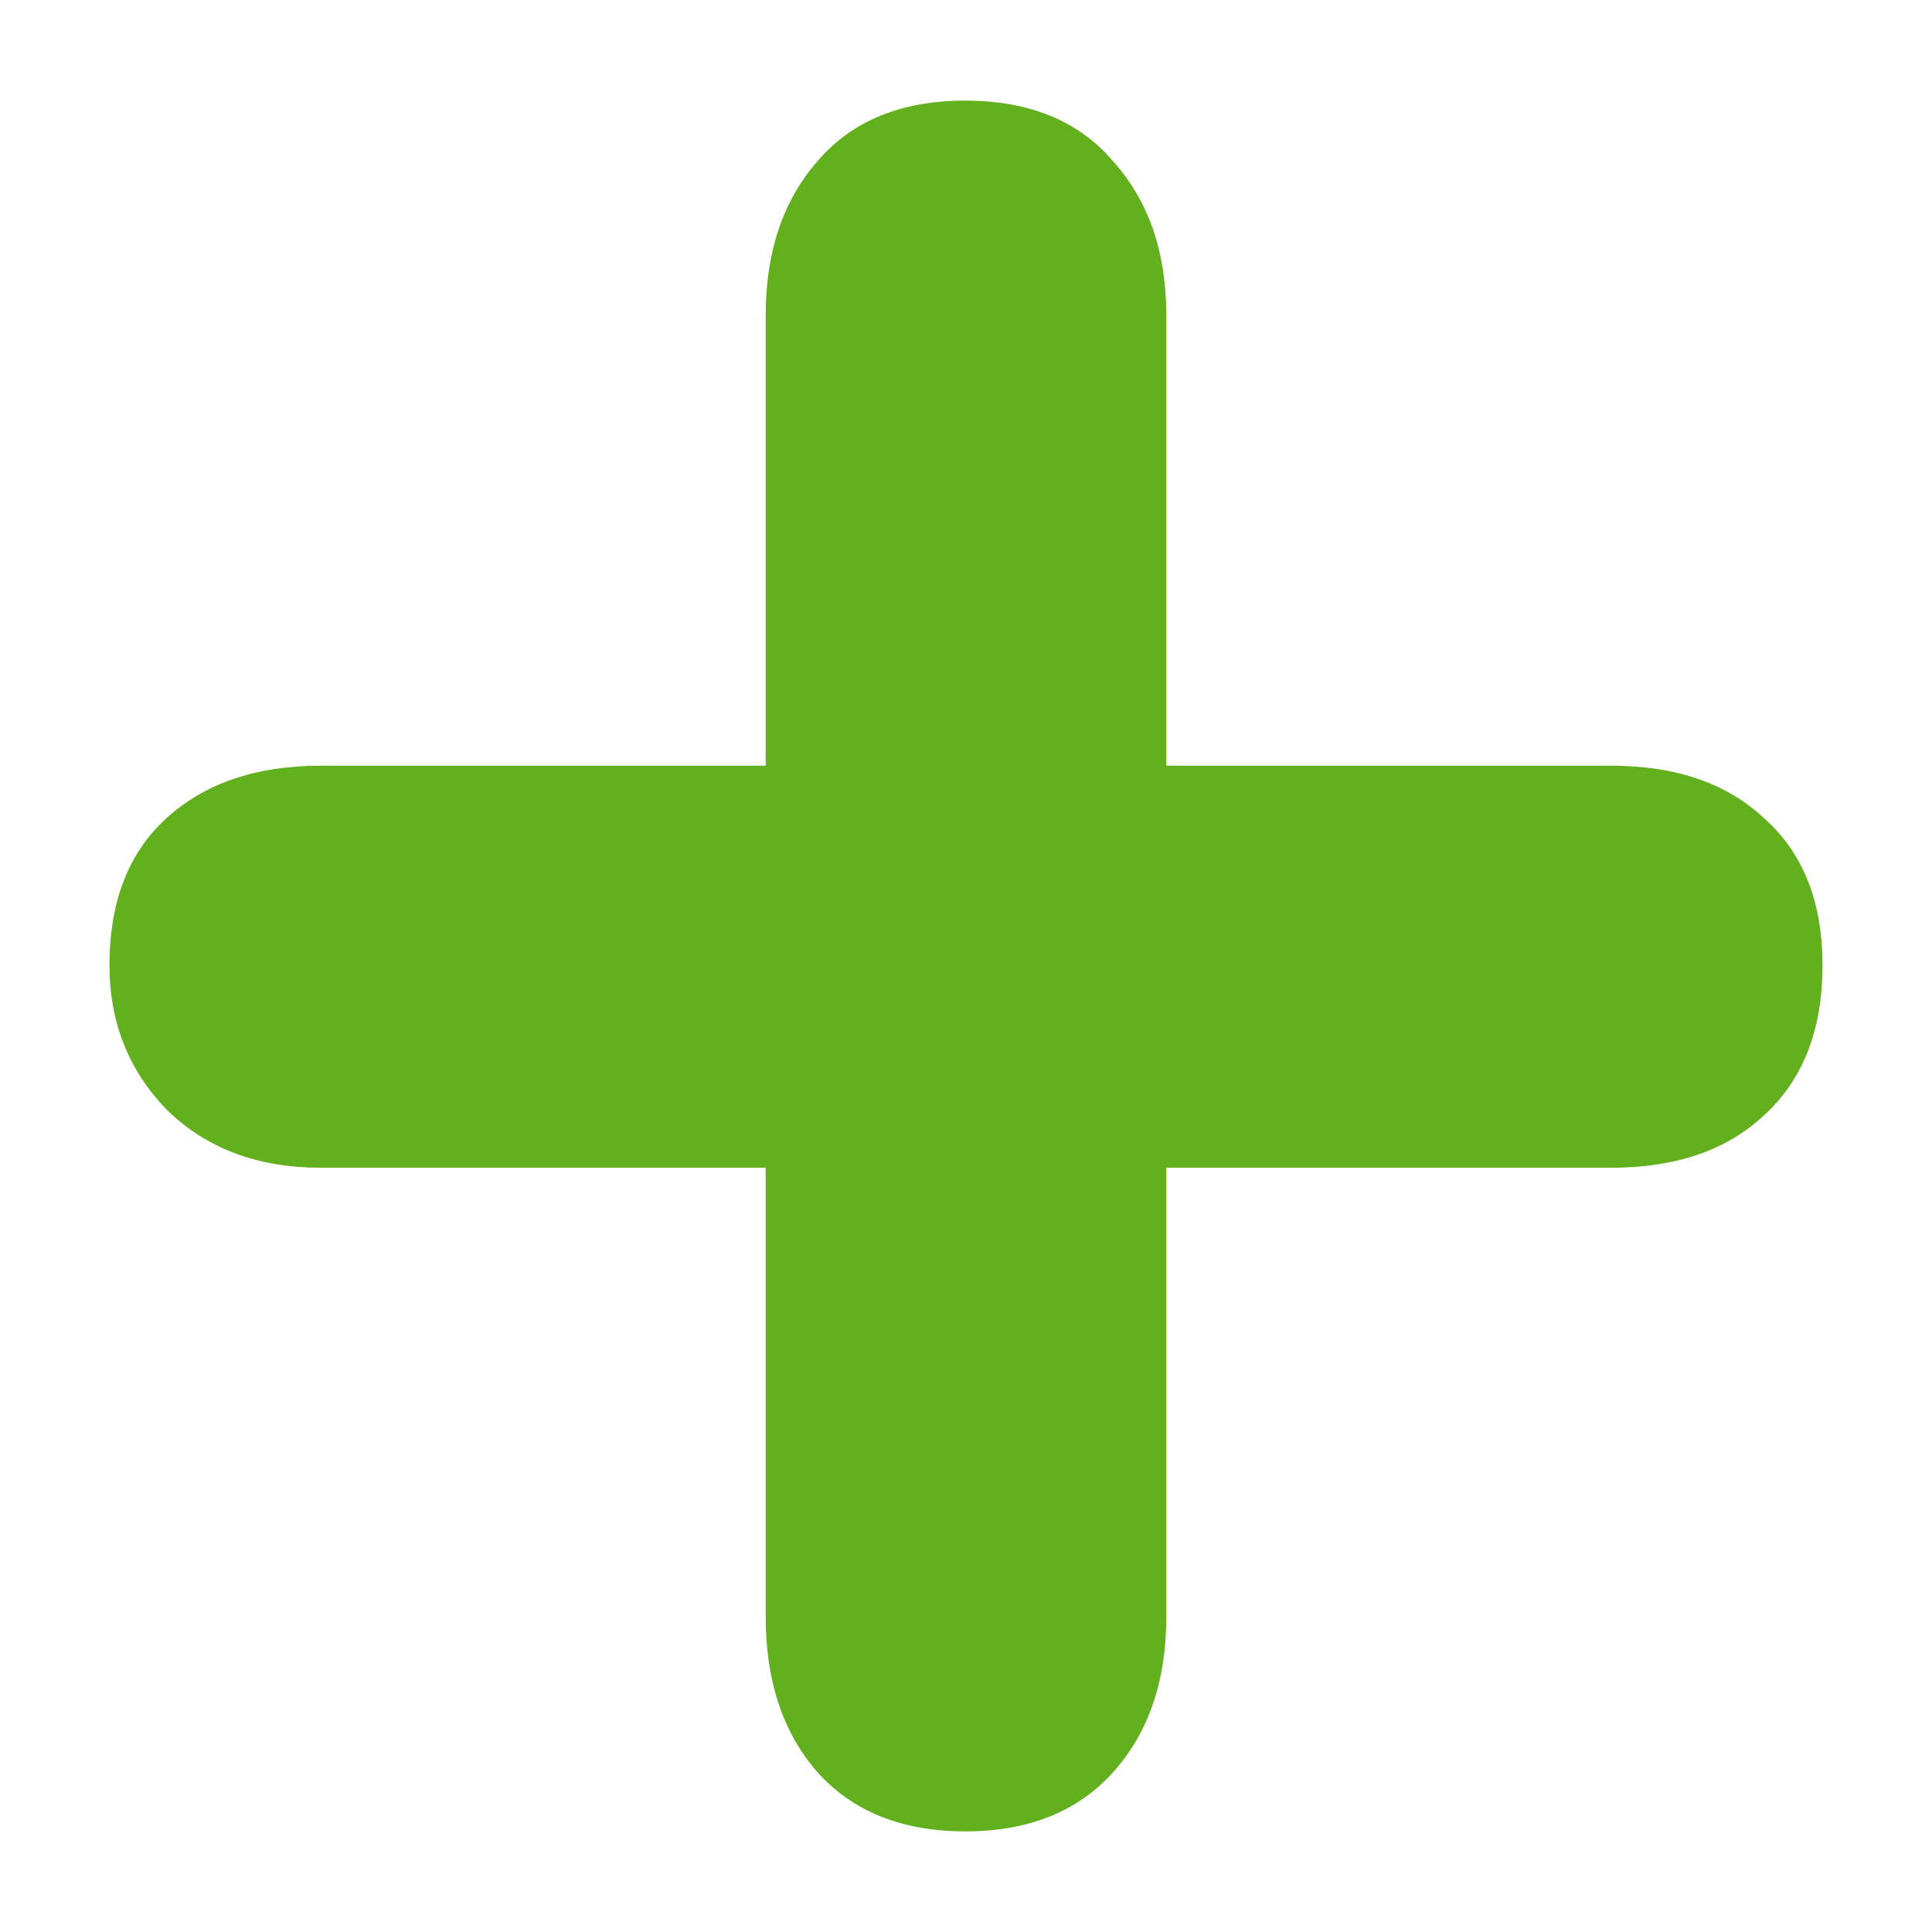
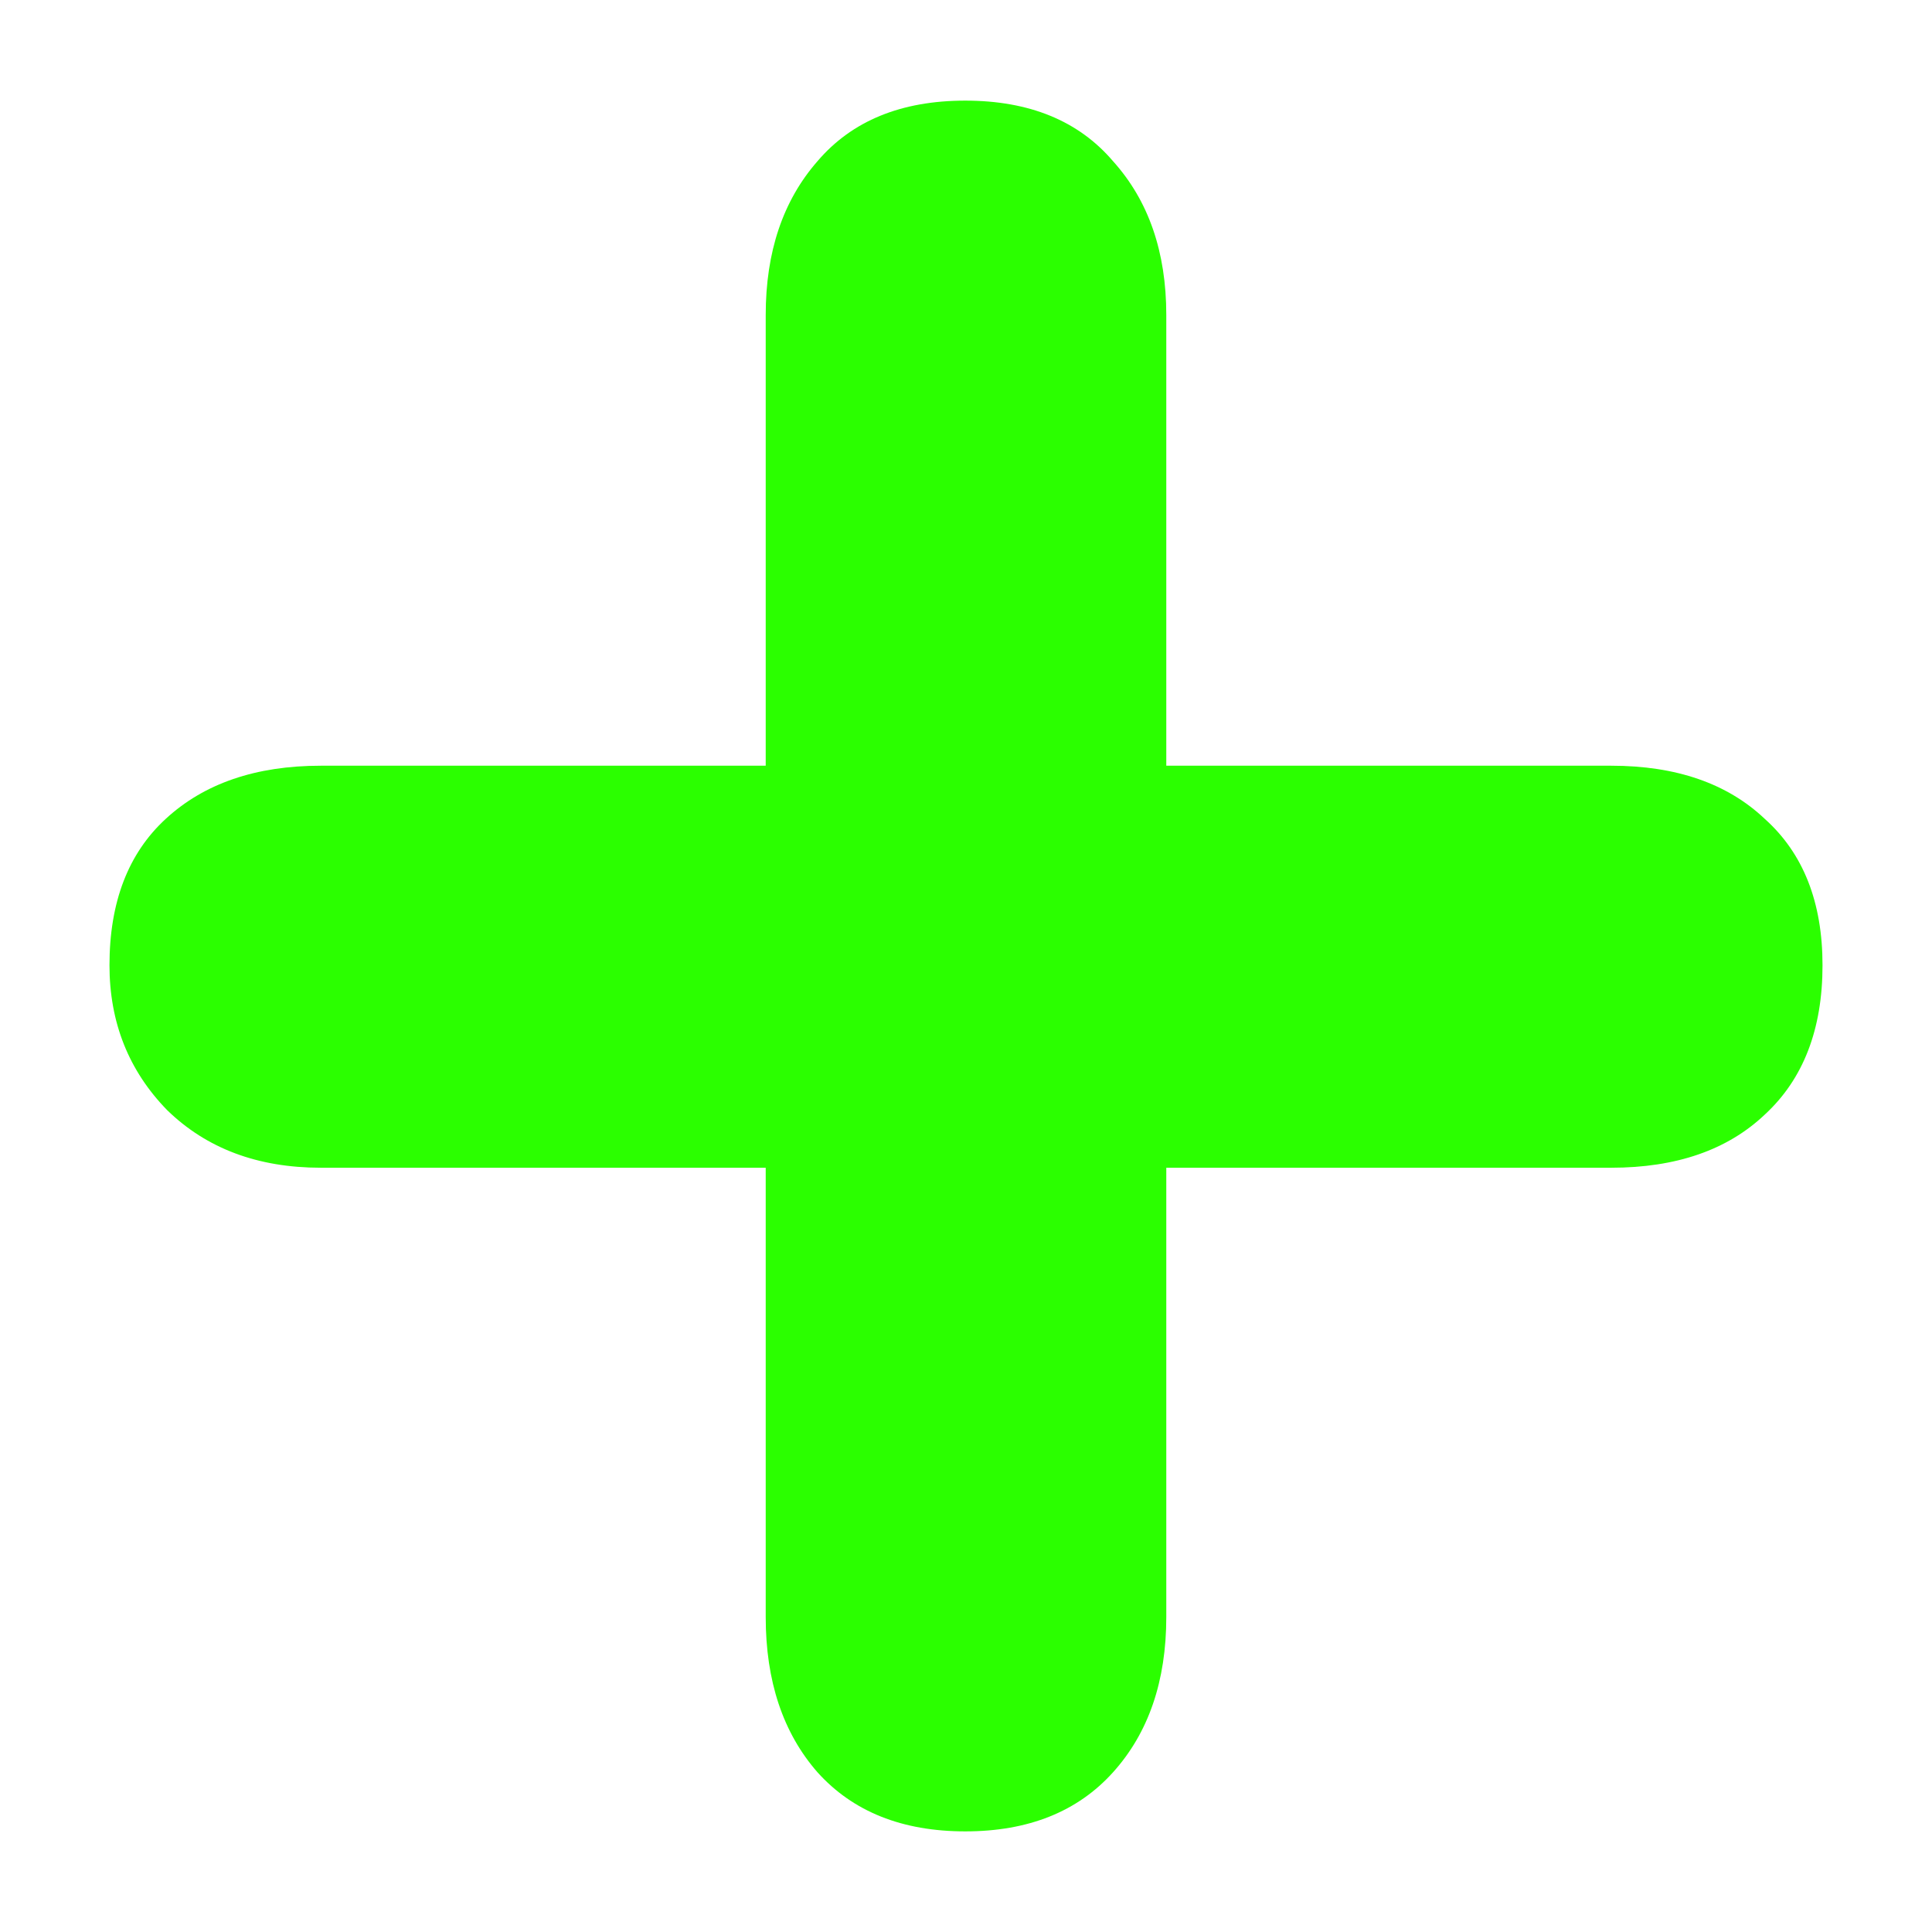
<svg xmlns="http://www.w3.org/2000/svg" id="svg1" viewBox="0 0 60 60" _SVGFile__filename="oldscale/actions/edit_add.svg" version="1.0" y="0" x="0">
-   <path id="path837" style="fill:#62b01e" d="m23.78 23.78v-13.999c0-1.959 0.536-3.55 1.607-4.774 1.071-1.255 2.601-1.882 4.59-1.882s3.519 0.627 4.59 1.882c1.102 1.224 1.653 2.815 1.653 4.774v13.999h13.816c2.019 0 3.611 0.551 4.773 1.653 1.194 1.071 1.791 2.586 1.791 4.544 0 1.989-0.597 3.534-1.791 4.636-1.162 1.102-2.754 1.652-4.773 1.652h-13.816v13.954c0 1.989-0.551 3.596-1.653 4.82-1.101 1.224-2.632 1.836-4.59 1.836s-3.488-0.612-4.59-1.836c-1.071-1.224-1.607-2.831-1.607-4.82v-13.954h-13.816c-1.958 0-3.549-0.596-4.774-1.79-1.193-1.224-1.79-2.723-1.79-4.498 0-1.958 0.581-3.473 1.744-4.544 1.194-1.102 2.8-1.653 4.82-1.653h13.816z" />
+   <path id="path837" style="fill:#2bff00" d="m23.78 23.78v-13.999c0-1.959 0.536-3.55 1.607-4.774 1.071-1.255 2.601-1.882 4.59-1.882s3.519 0.627 4.59 1.882c1.102 1.224 1.653 2.815 1.653 4.774v13.999h13.816c2.019 0 3.611 0.551 4.773 1.653 1.194 1.071 1.791 2.586 1.791 4.544 0 1.989-0.597 3.534-1.791 4.636-1.162 1.102-2.754 1.652-4.773 1.652h-13.816v13.954c0 1.989-0.551 3.596-1.653 4.82-1.101 1.224-2.632 1.836-4.59 1.836s-3.488-0.612-4.59-1.836c-1.071-1.224-1.607-2.831-1.607-4.82v-13.954h-13.816c-1.958 0-3.549-0.596-4.774-1.79-1.193-1.224-1.79-2.723-1.79-4.498 0-1.958 0.581-3.473 1.744-4.544 1.194-1.102 2.8-1.653 4.82-1.653h13.816z" />
</svg>
